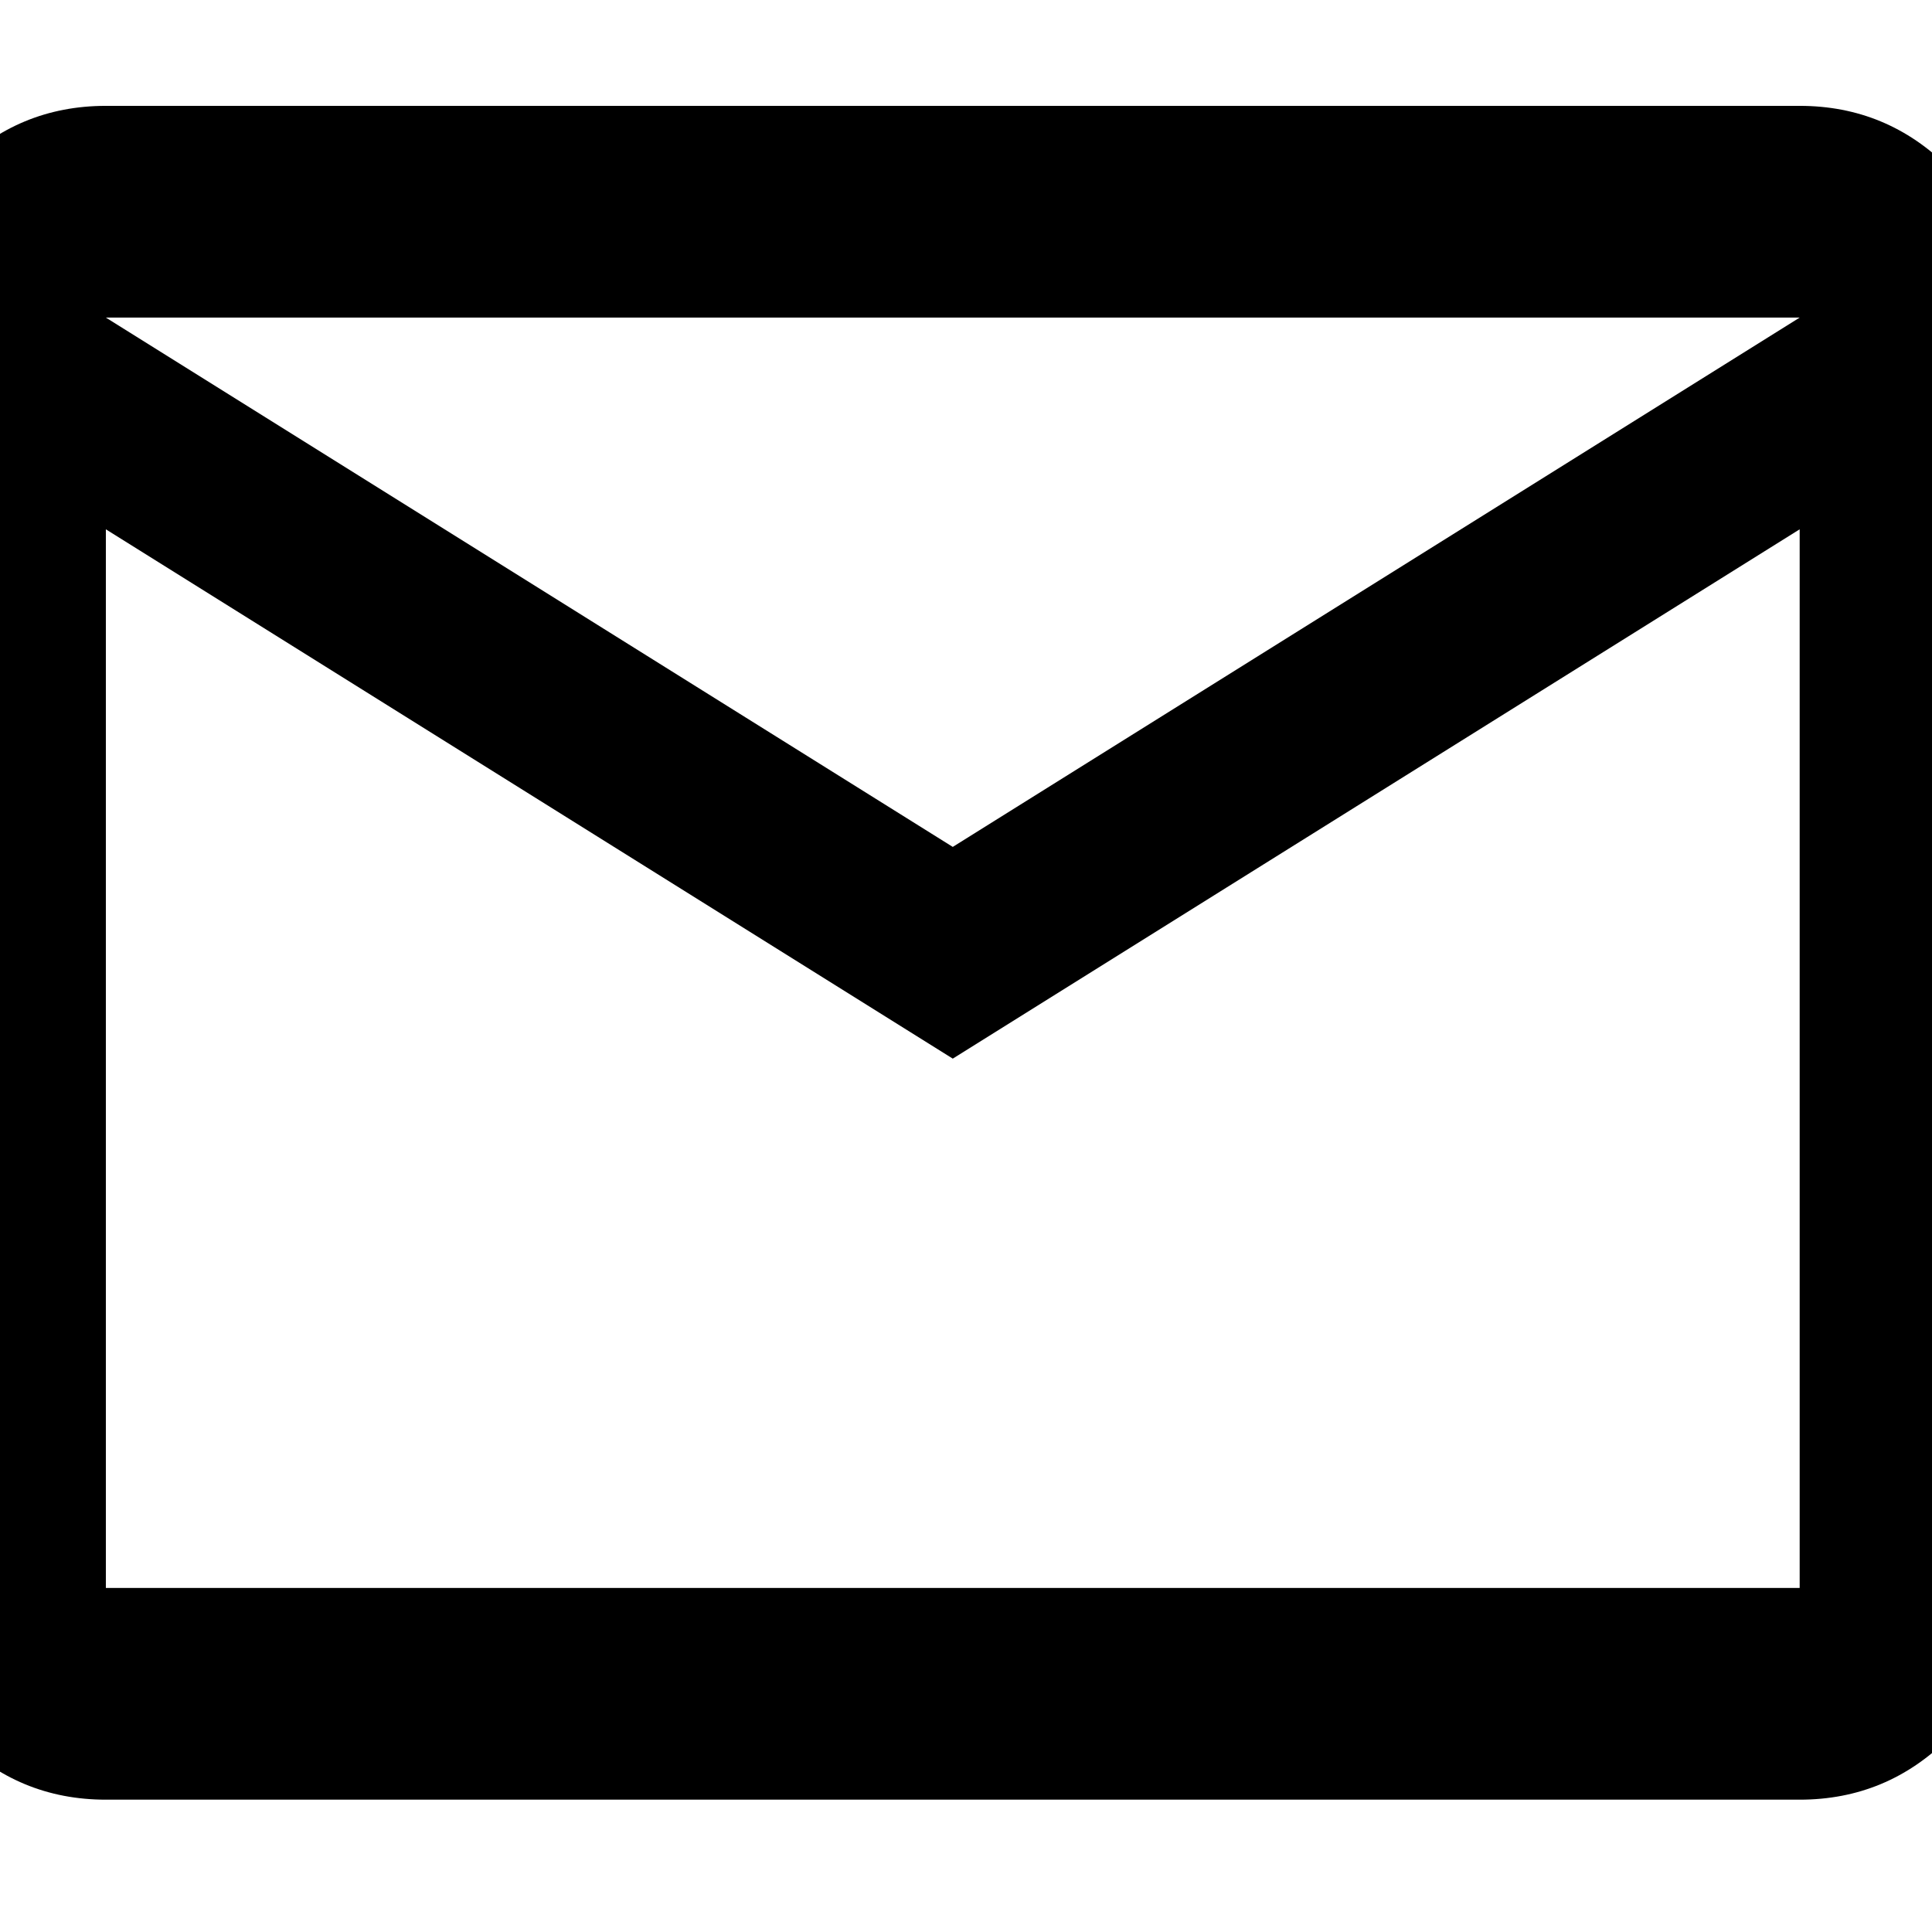
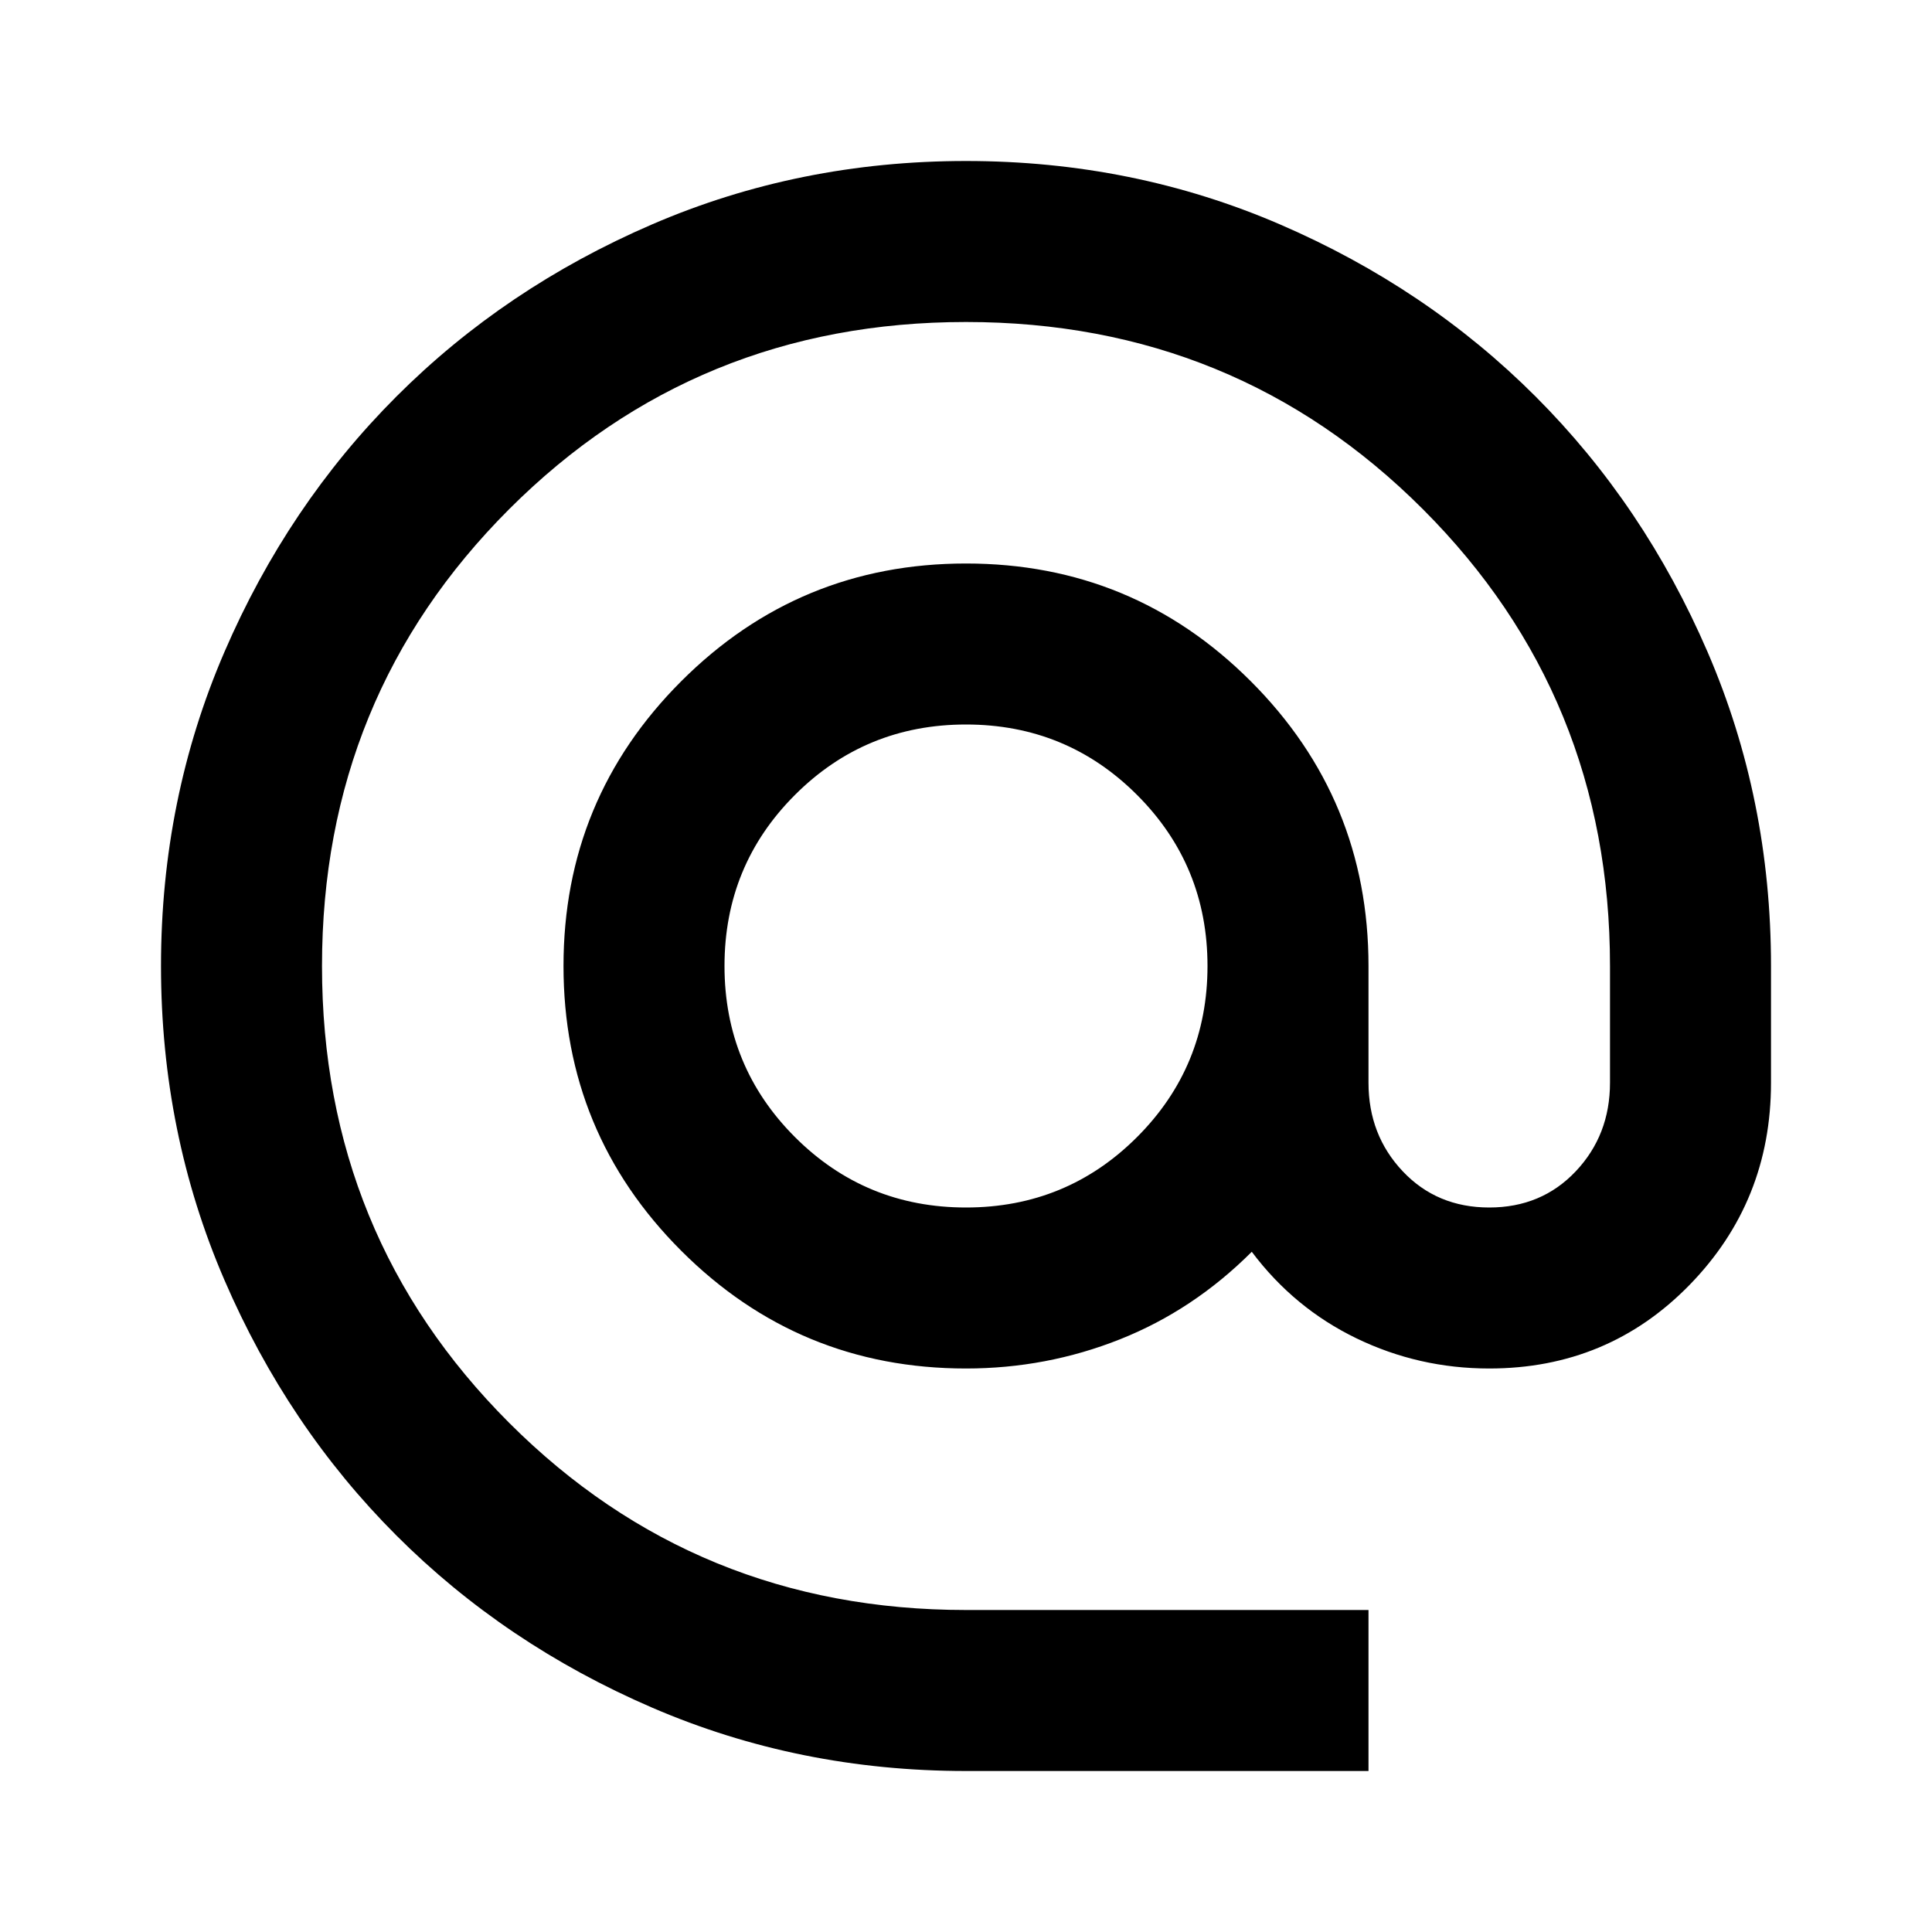
- <svg xmlns="http://www.w3.org/2000/svg" height="32px" viewBox="120 -840 730 730" width="32px" fill="currentColor">
-   <path d="M160-160q-33 0-56.5-23.5T80-240v-480q0-33 23.5-56.5T160-800h640q33 0 56.5 23.5T880-720v480q0 33-23.5 56.5T800-160H160Zm320-280L160-640v400h640v-400L480-440Zm0-80 320-200H160l320 200ZM160-640v-80 480-400Z" />
+ <svg xmlns="http://www.w3.org/2000/svg" height="24px" viewBox="0 -960 960 960" width="24px" fill="currentColor">
+   <path d="M480-80q-83 0-156-31.5T197-197q-54-54-85.5-127T80-480q0-83 31.5-156T197-763q54-54 127-85.5T480-880q83 0 156 31.5T763-763q54 54 85.5 127T880-480v58q0 59-40.5 100.5T740-280q-35 0-66-15t-52-43q-29 29-65.5 43.5T480-280q-83 0-141.5-58.5T280-480q0-83 58.5-141.5T480-680q83 0 141.5 58.5T680-480v58q0 26 17 44t43 18q26 0 43-18t17-44v-58q0-134-93-227t-227-93q-134 0-227 93t-93 227q0 134 93 227t227 93h200v80H480Zm0-280q50 0 85-35t35-85q0-50-35-85t-85-35q-50 0-85 35t-35 85q0 50 35 85t85 35Z" />
</svg>
